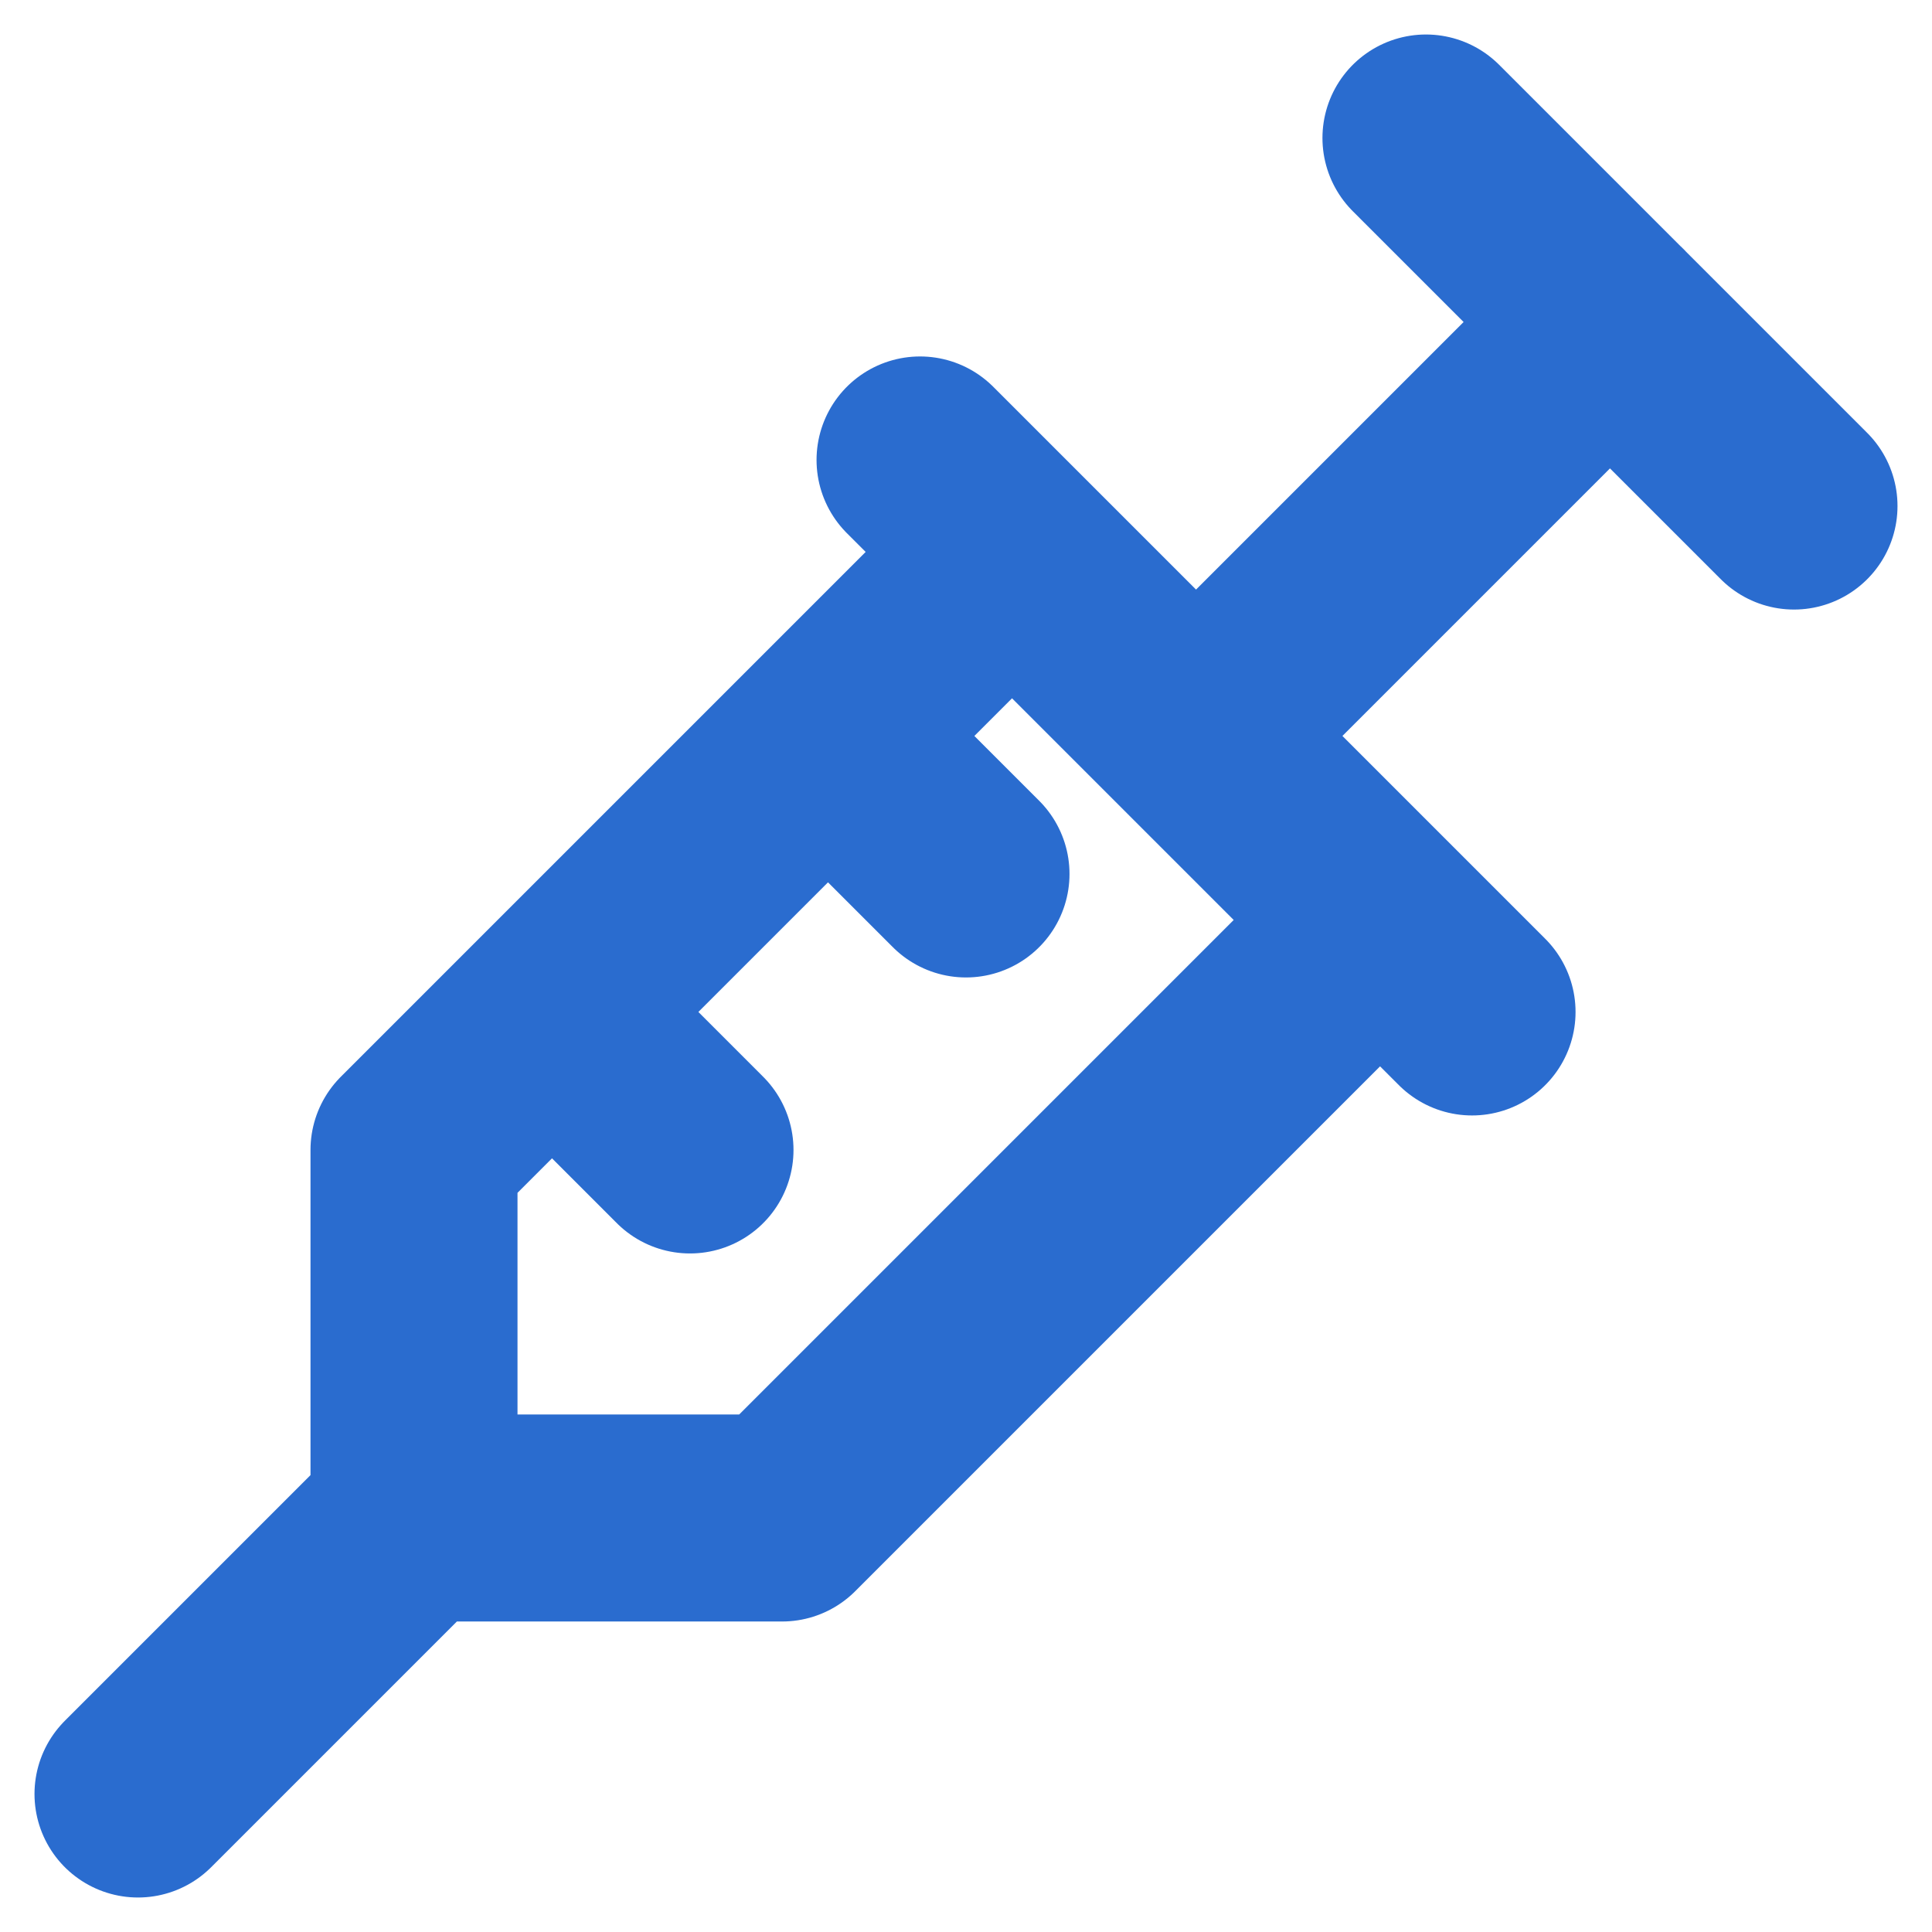
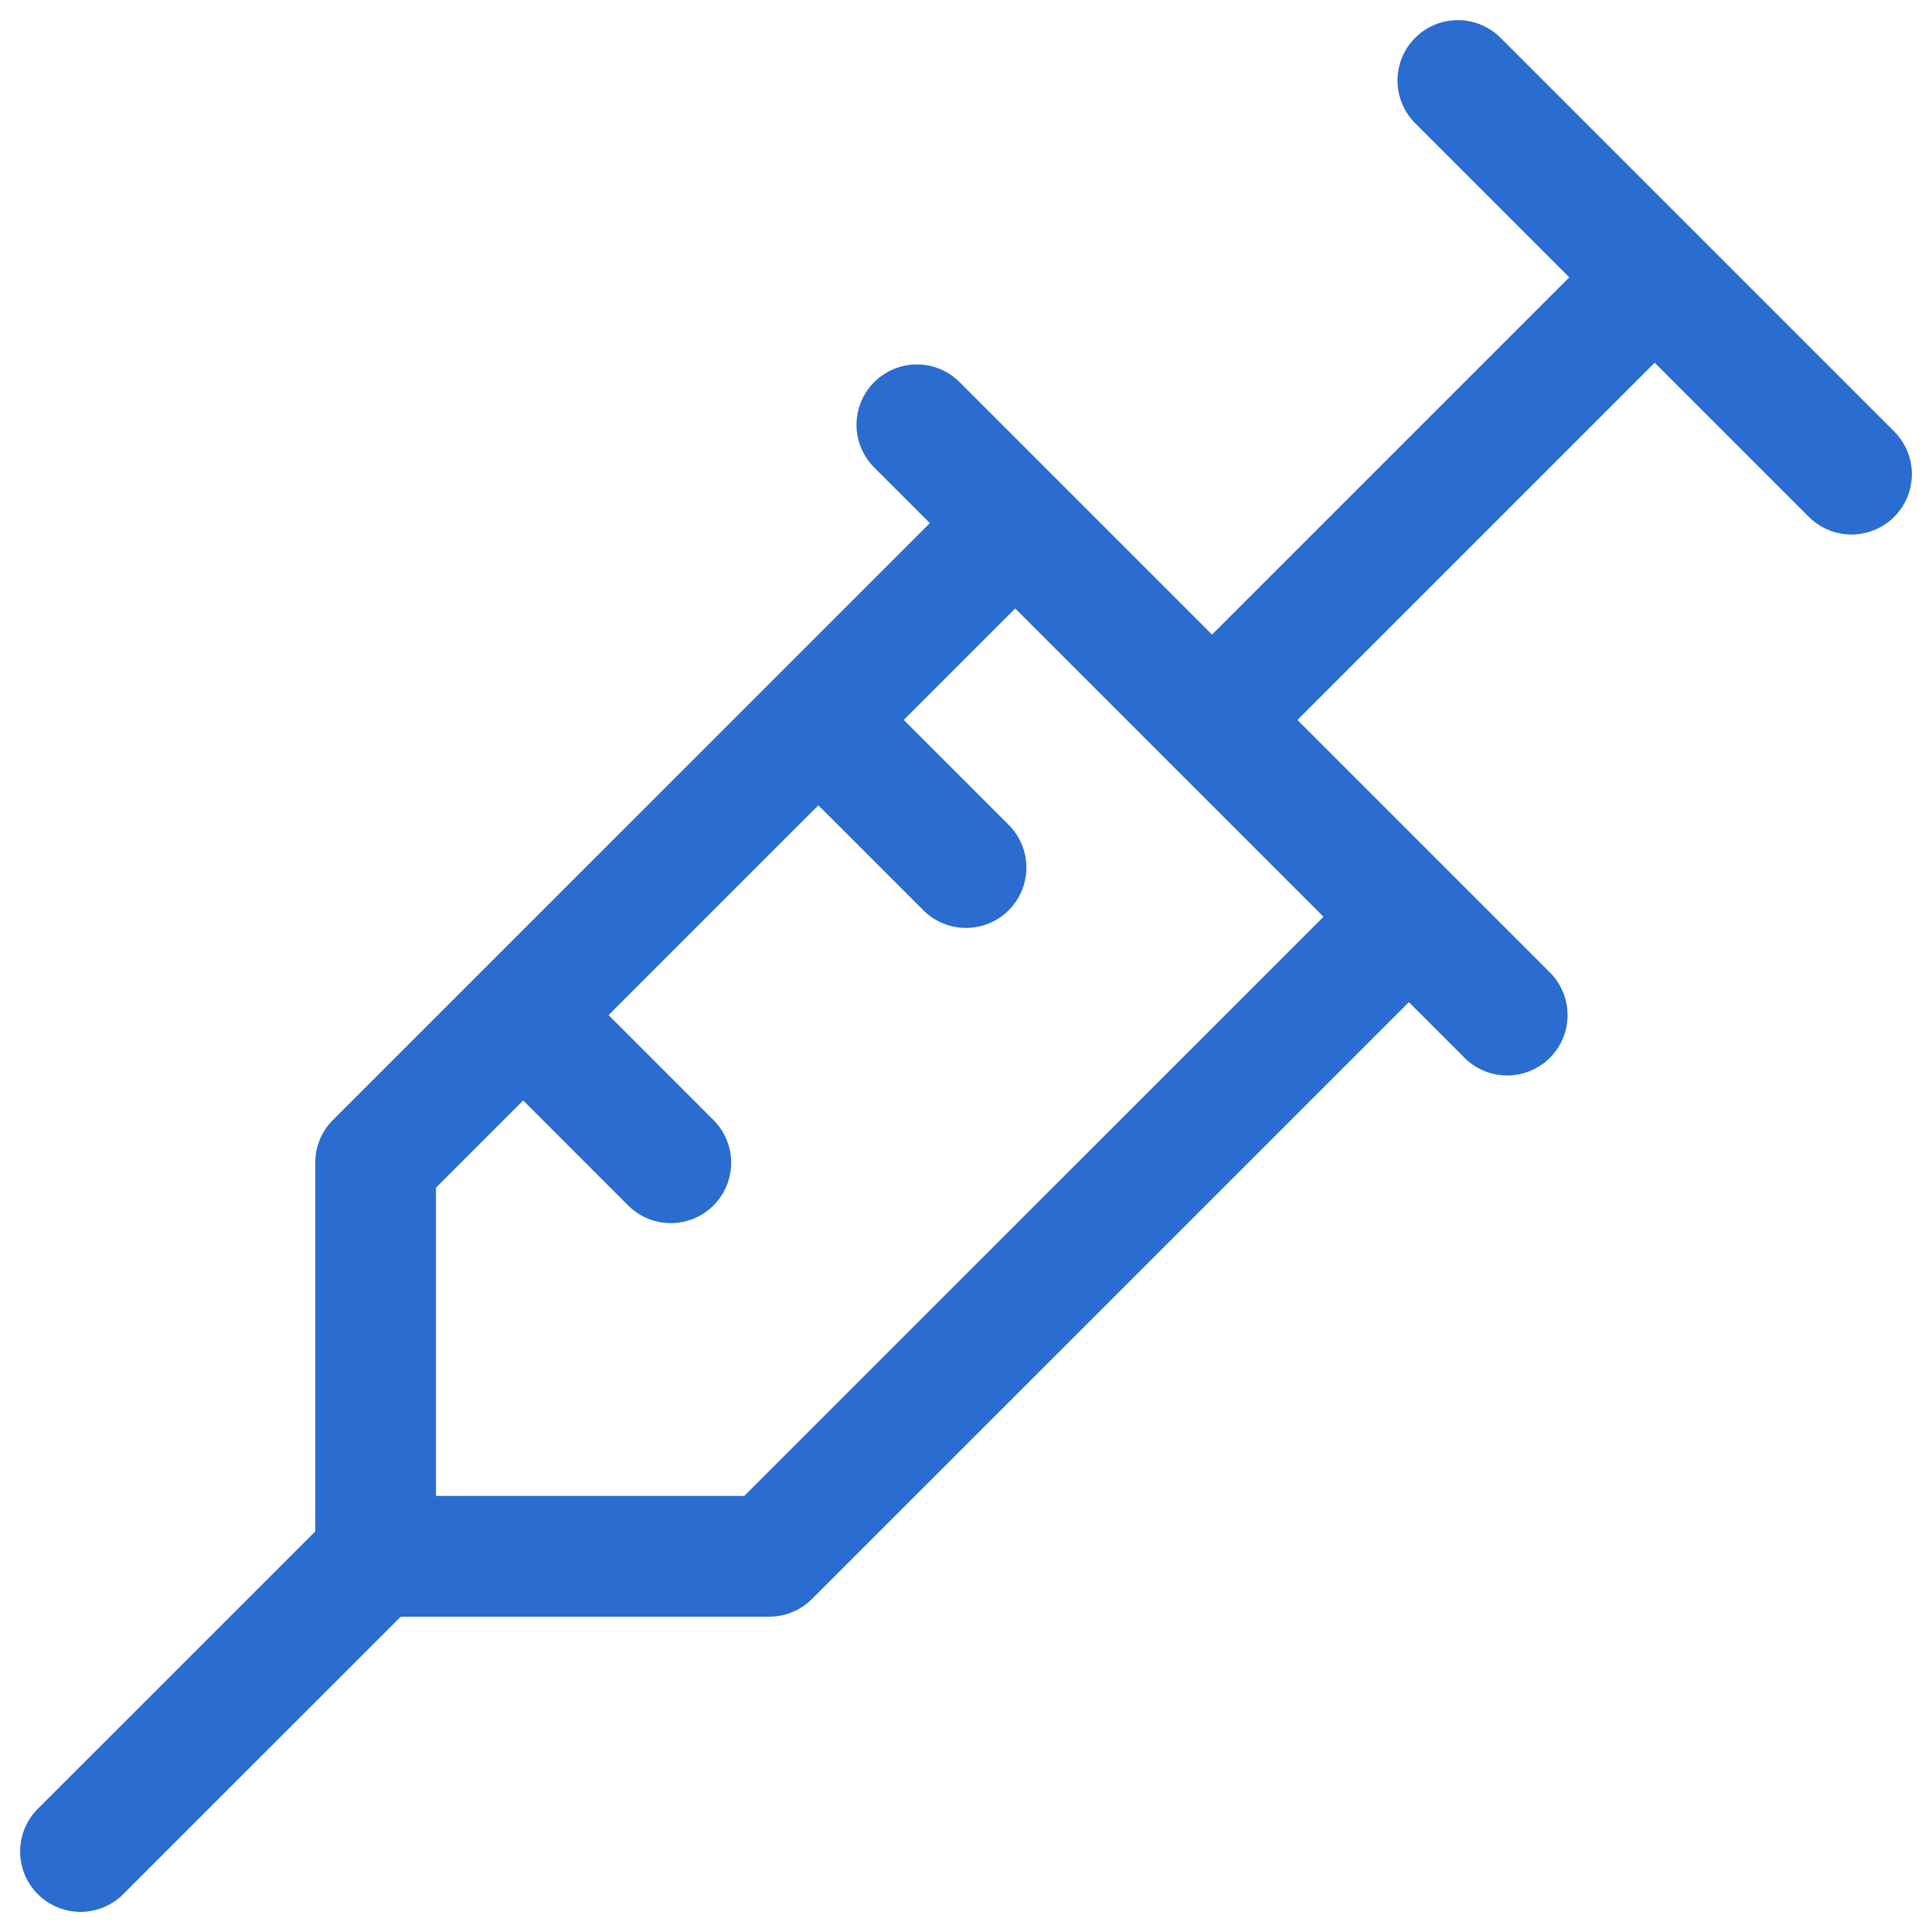
- <svg xmlns="http://www.w3.org/2000/svg" viewBox="0 0 14 14" fill="none">
-   <path stroke="#2A6CCF" stroke-linecap="round" stroke-linejoin="round" stroke-width="1.5" d="M10.333 1 13 3.667M11.667 2.333l-3 3M6.667 3.333l4 4M10 6.667 5.667 11H3V8.333L7.333 4M4 7.333l1 1M6 5.333l1 1M1 13l2-2" />
+ <svg xmlns="http://www.w3.org/2000/svg" viewBox="0 0 24 24" fill="none">
+   <path stroke="#2A6CCF" stroke-linecap="round" stroke-linejoin="round" stroke-width="1.5" d="M18.11 1 23 5.89m-2.444-2.446-5.5 5.5M11.39 5.277l7.333 7.333M17.5 11.39l-7.944 7.943h-4.89m0 0v-4.89L12.61 6.5M4.668 19.333 1 23m5.5-10.39 1.833 1.834m1.834-5.5L12 10.777" />
</svg>
